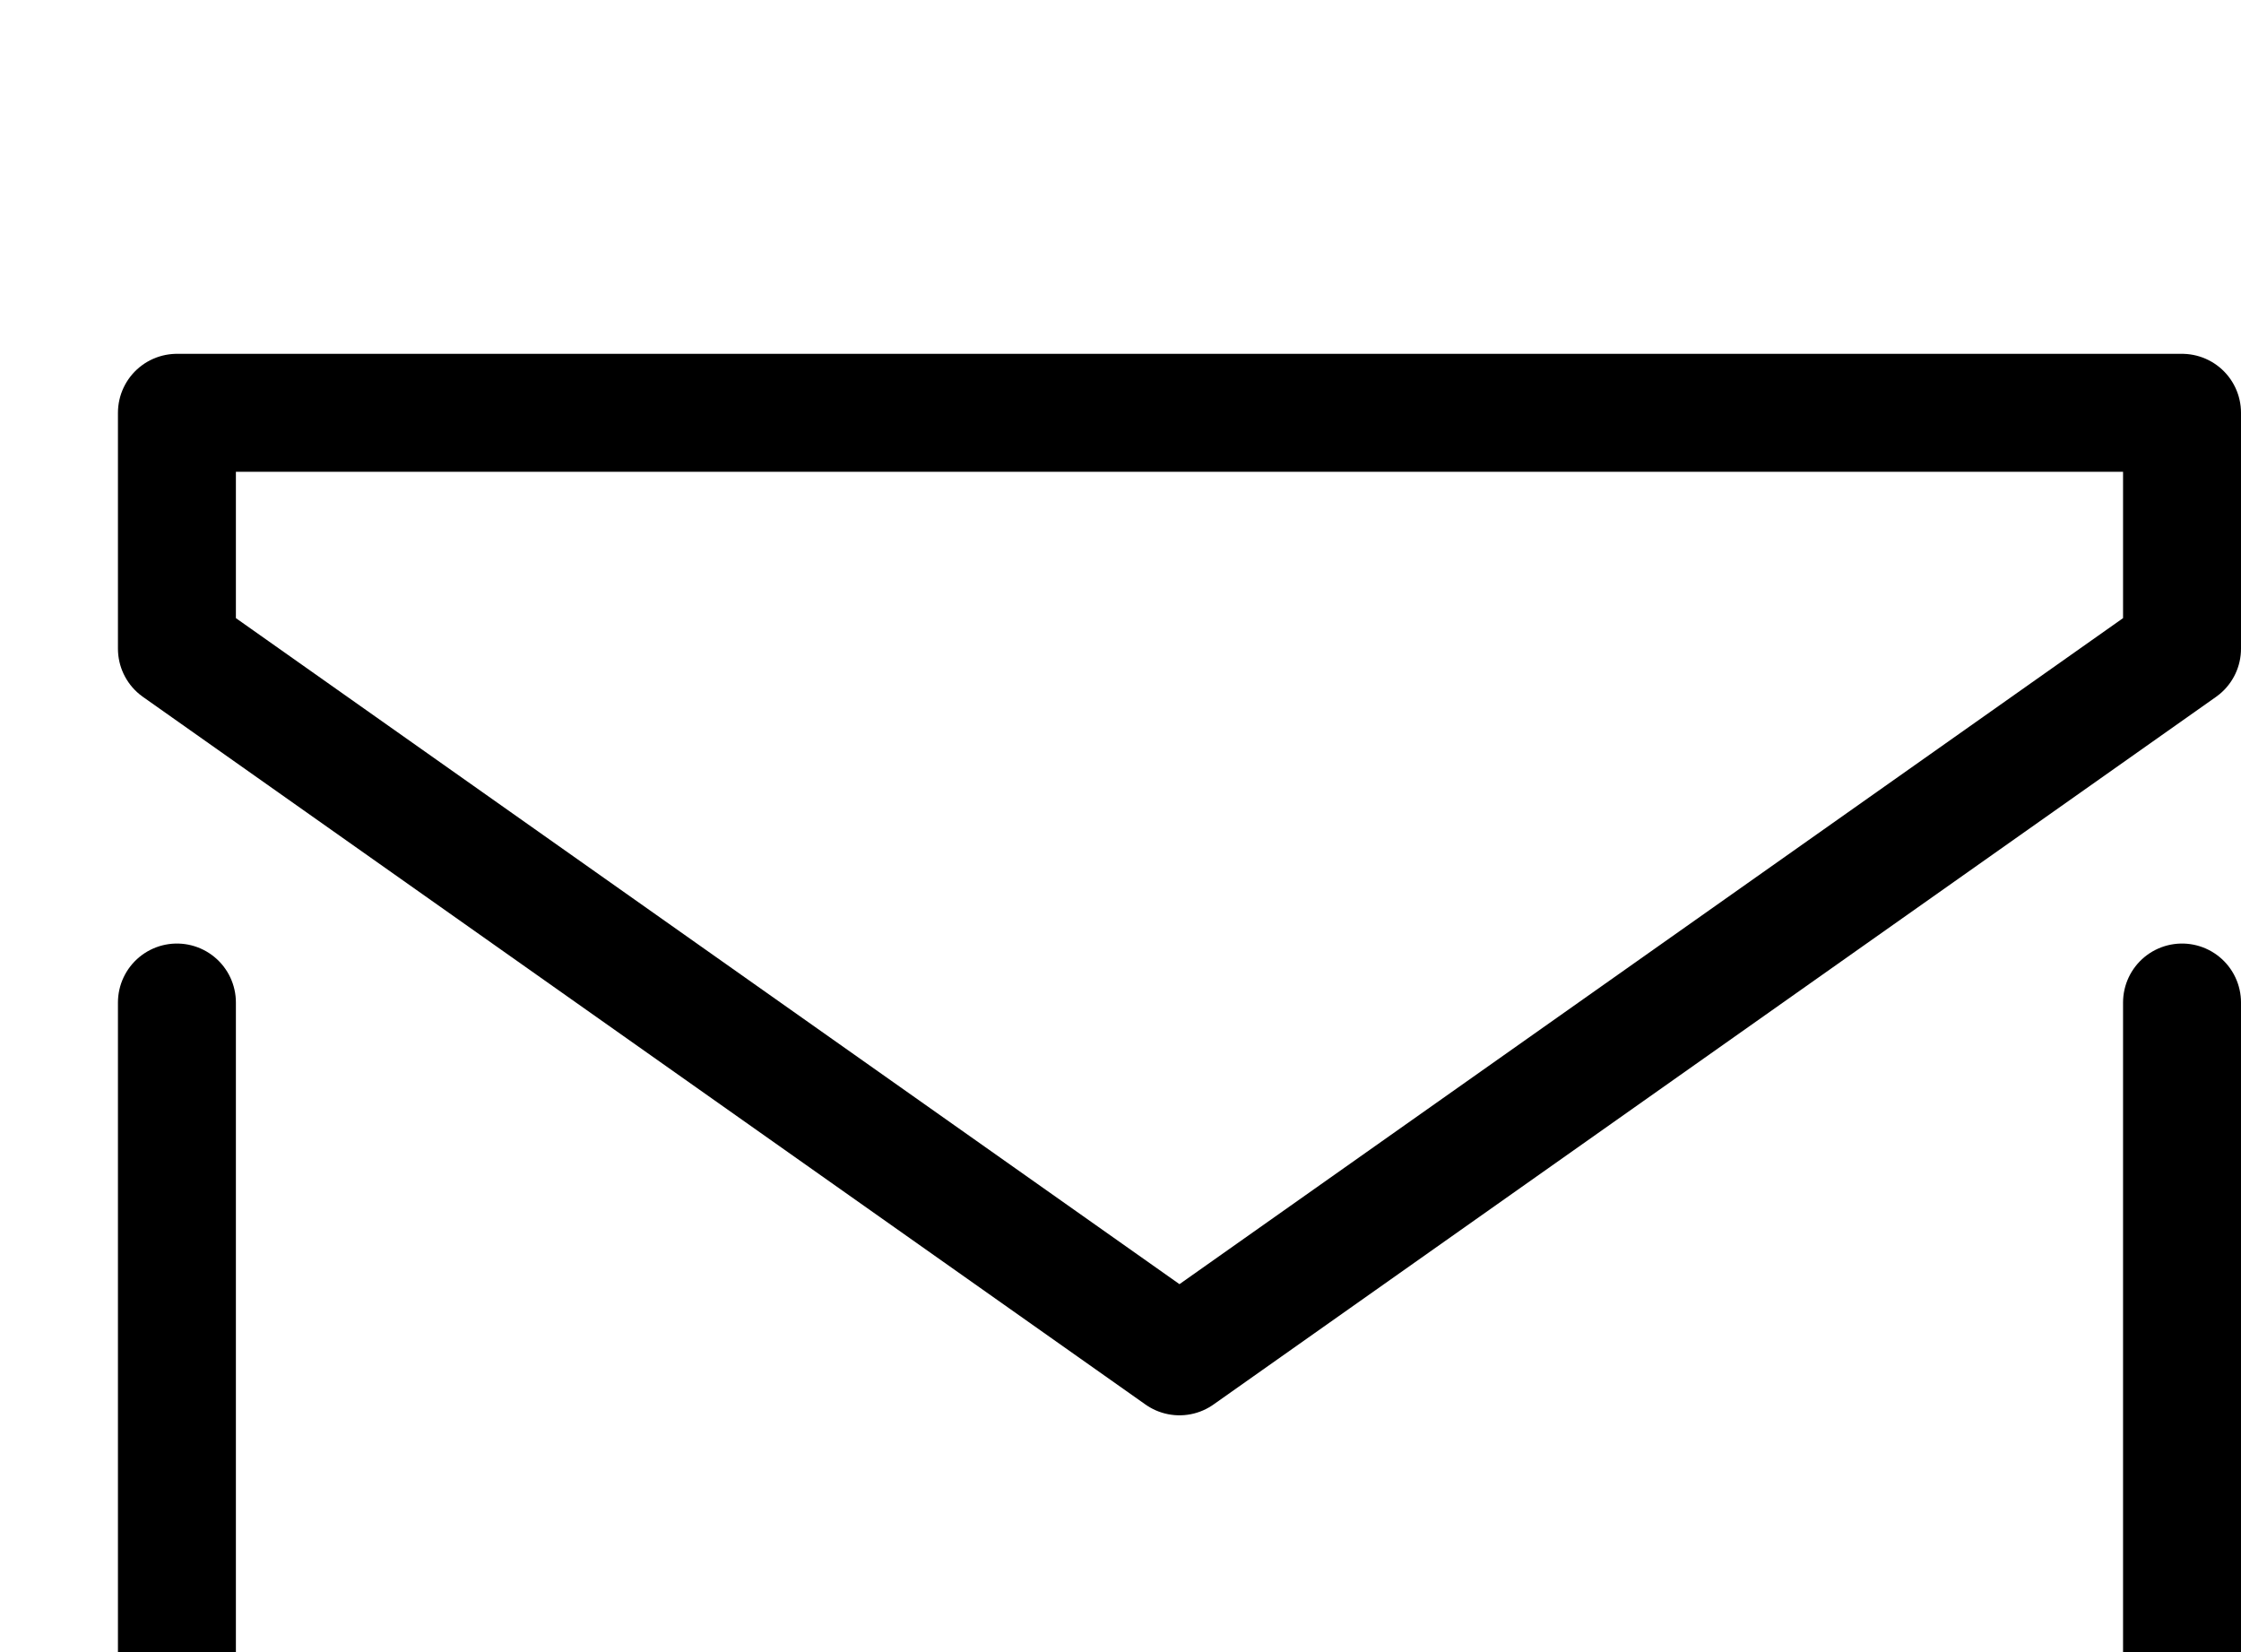
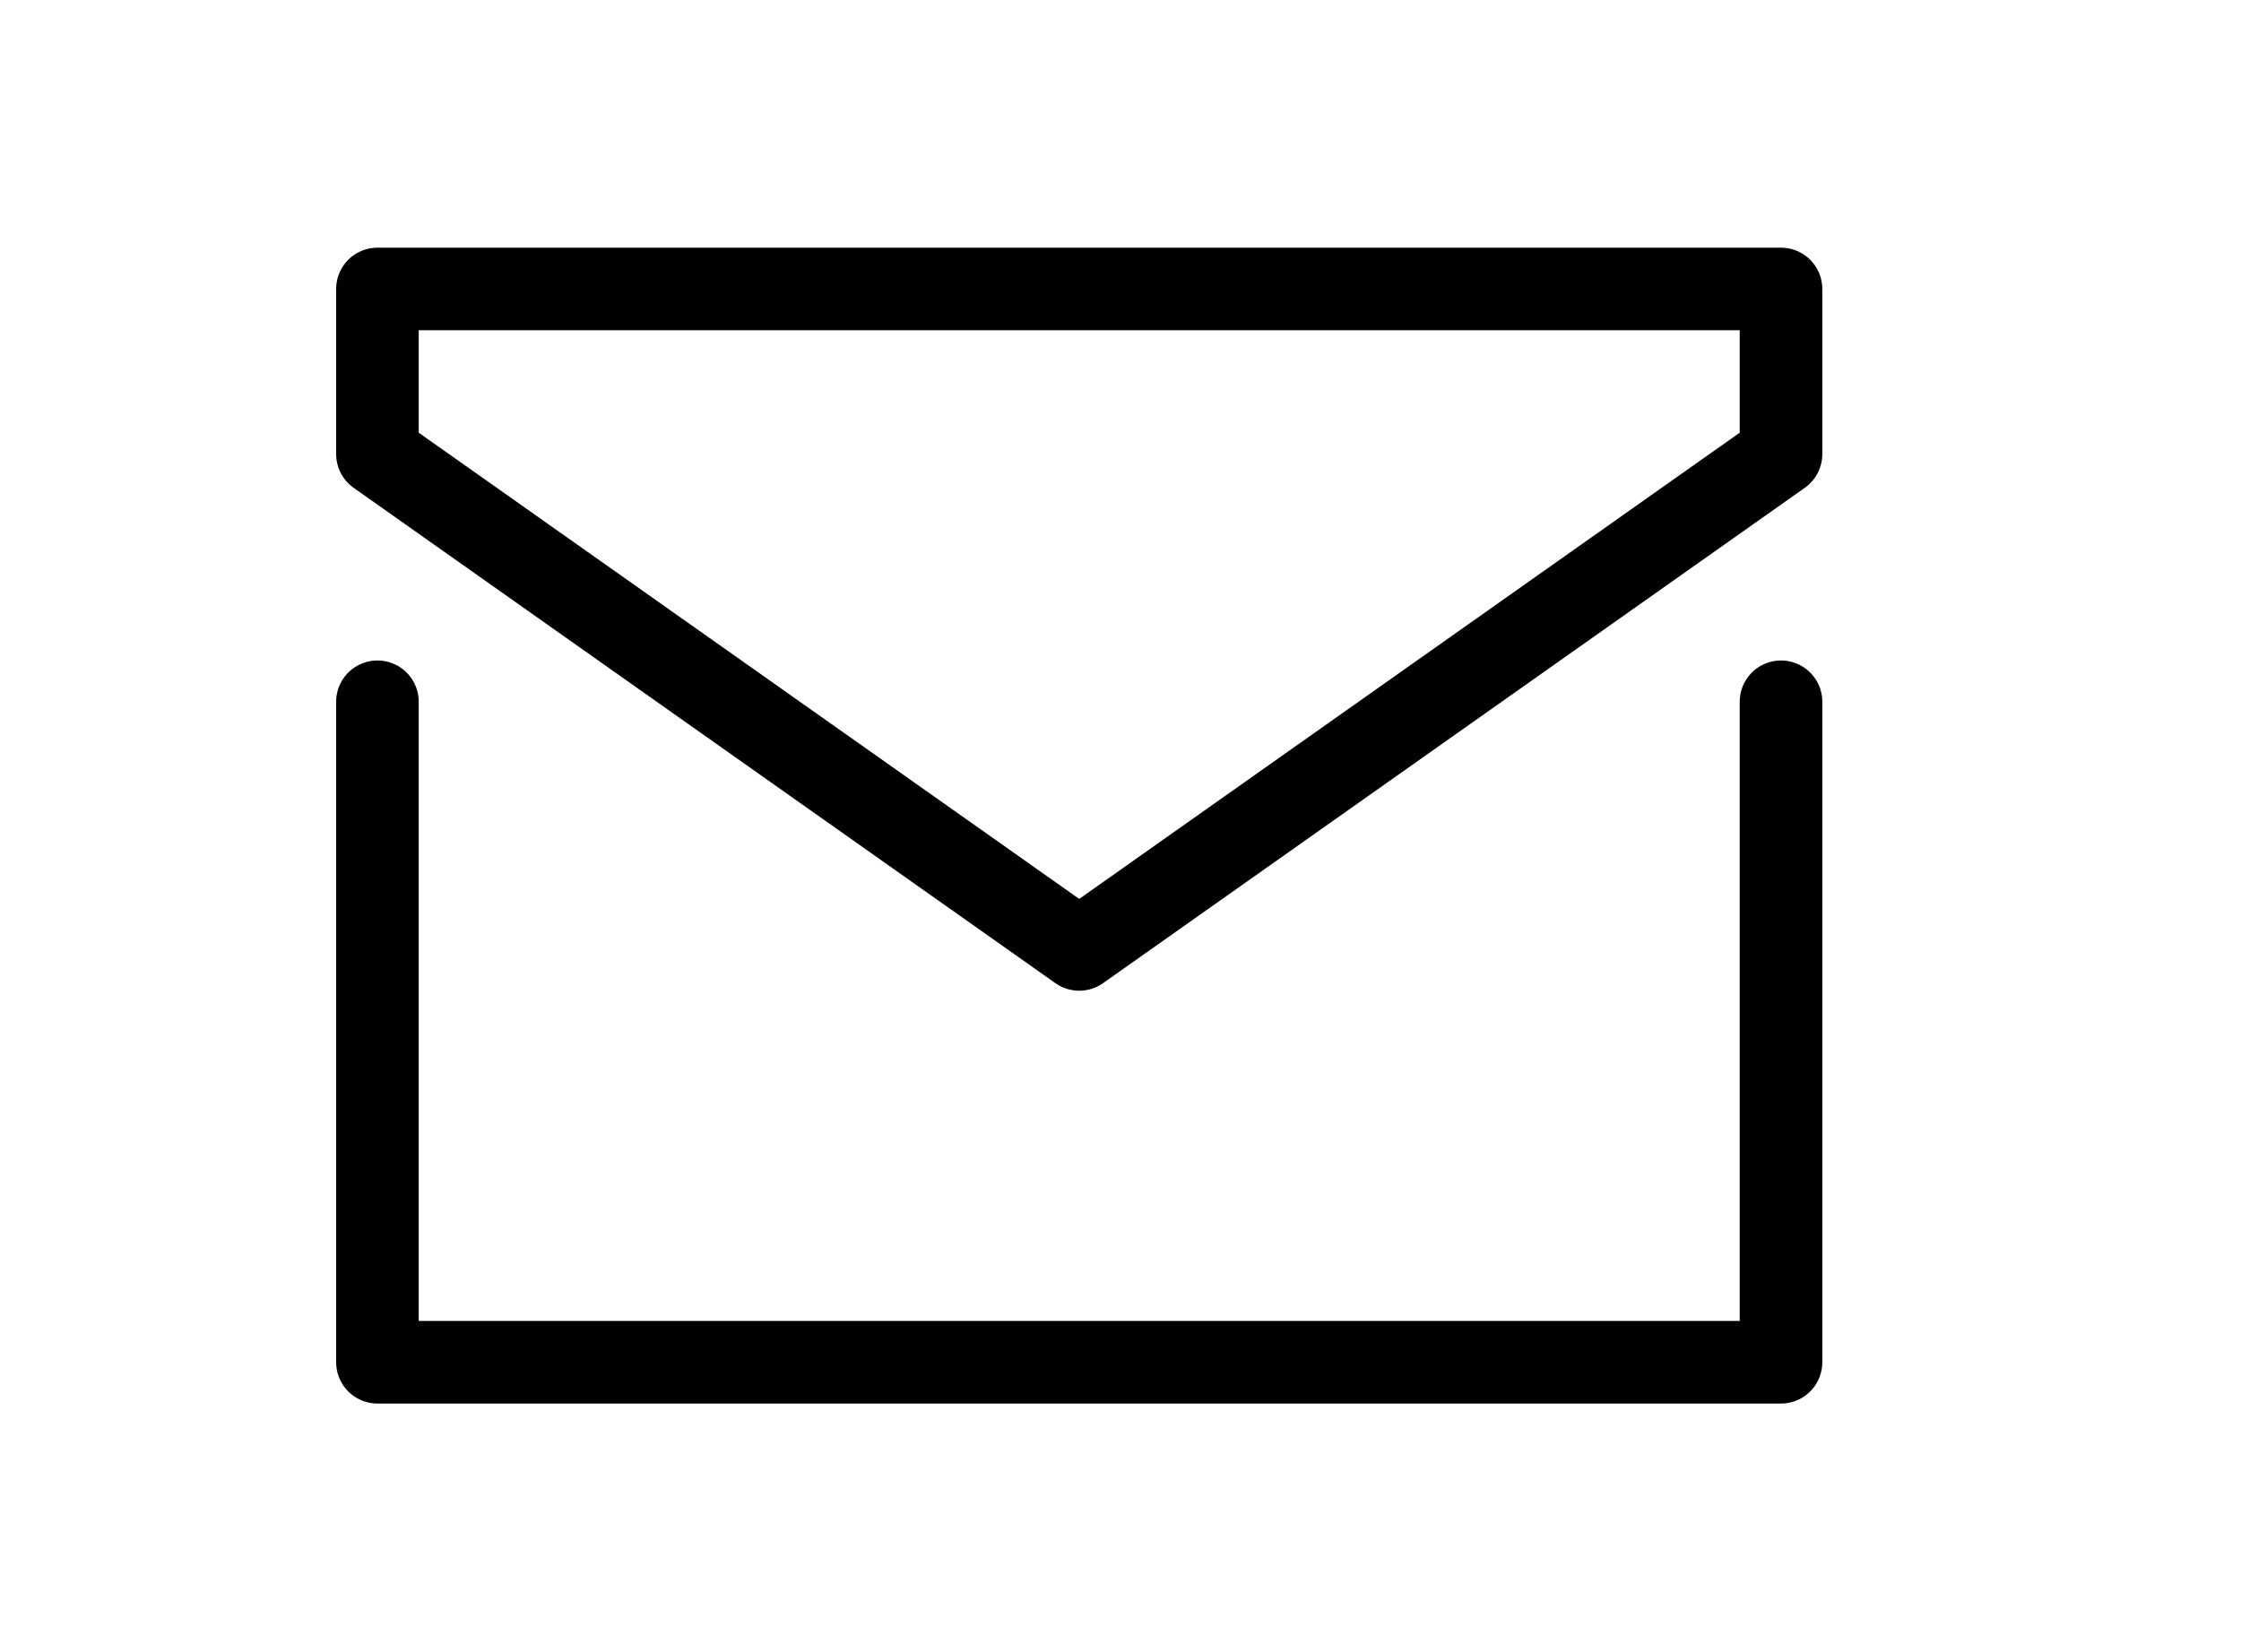
- <svg xmlns="http://www.w3.org/2000/svg" width="19" height="14" viewBox="0 0 19 14" fill="none">
+ <svg xmlns="http://www.w3.org/2000/svg" width="19" height="14" viewBox="0 0 21 20" fill="none">
  <path stroke="currentColor" stroke-linecap="round" stroke-linejoin="round" d="M1.5 8.5v8h17v-8m-17-5h17v2l-8.5 6-8.5-6v-2Z" />
</svg>
